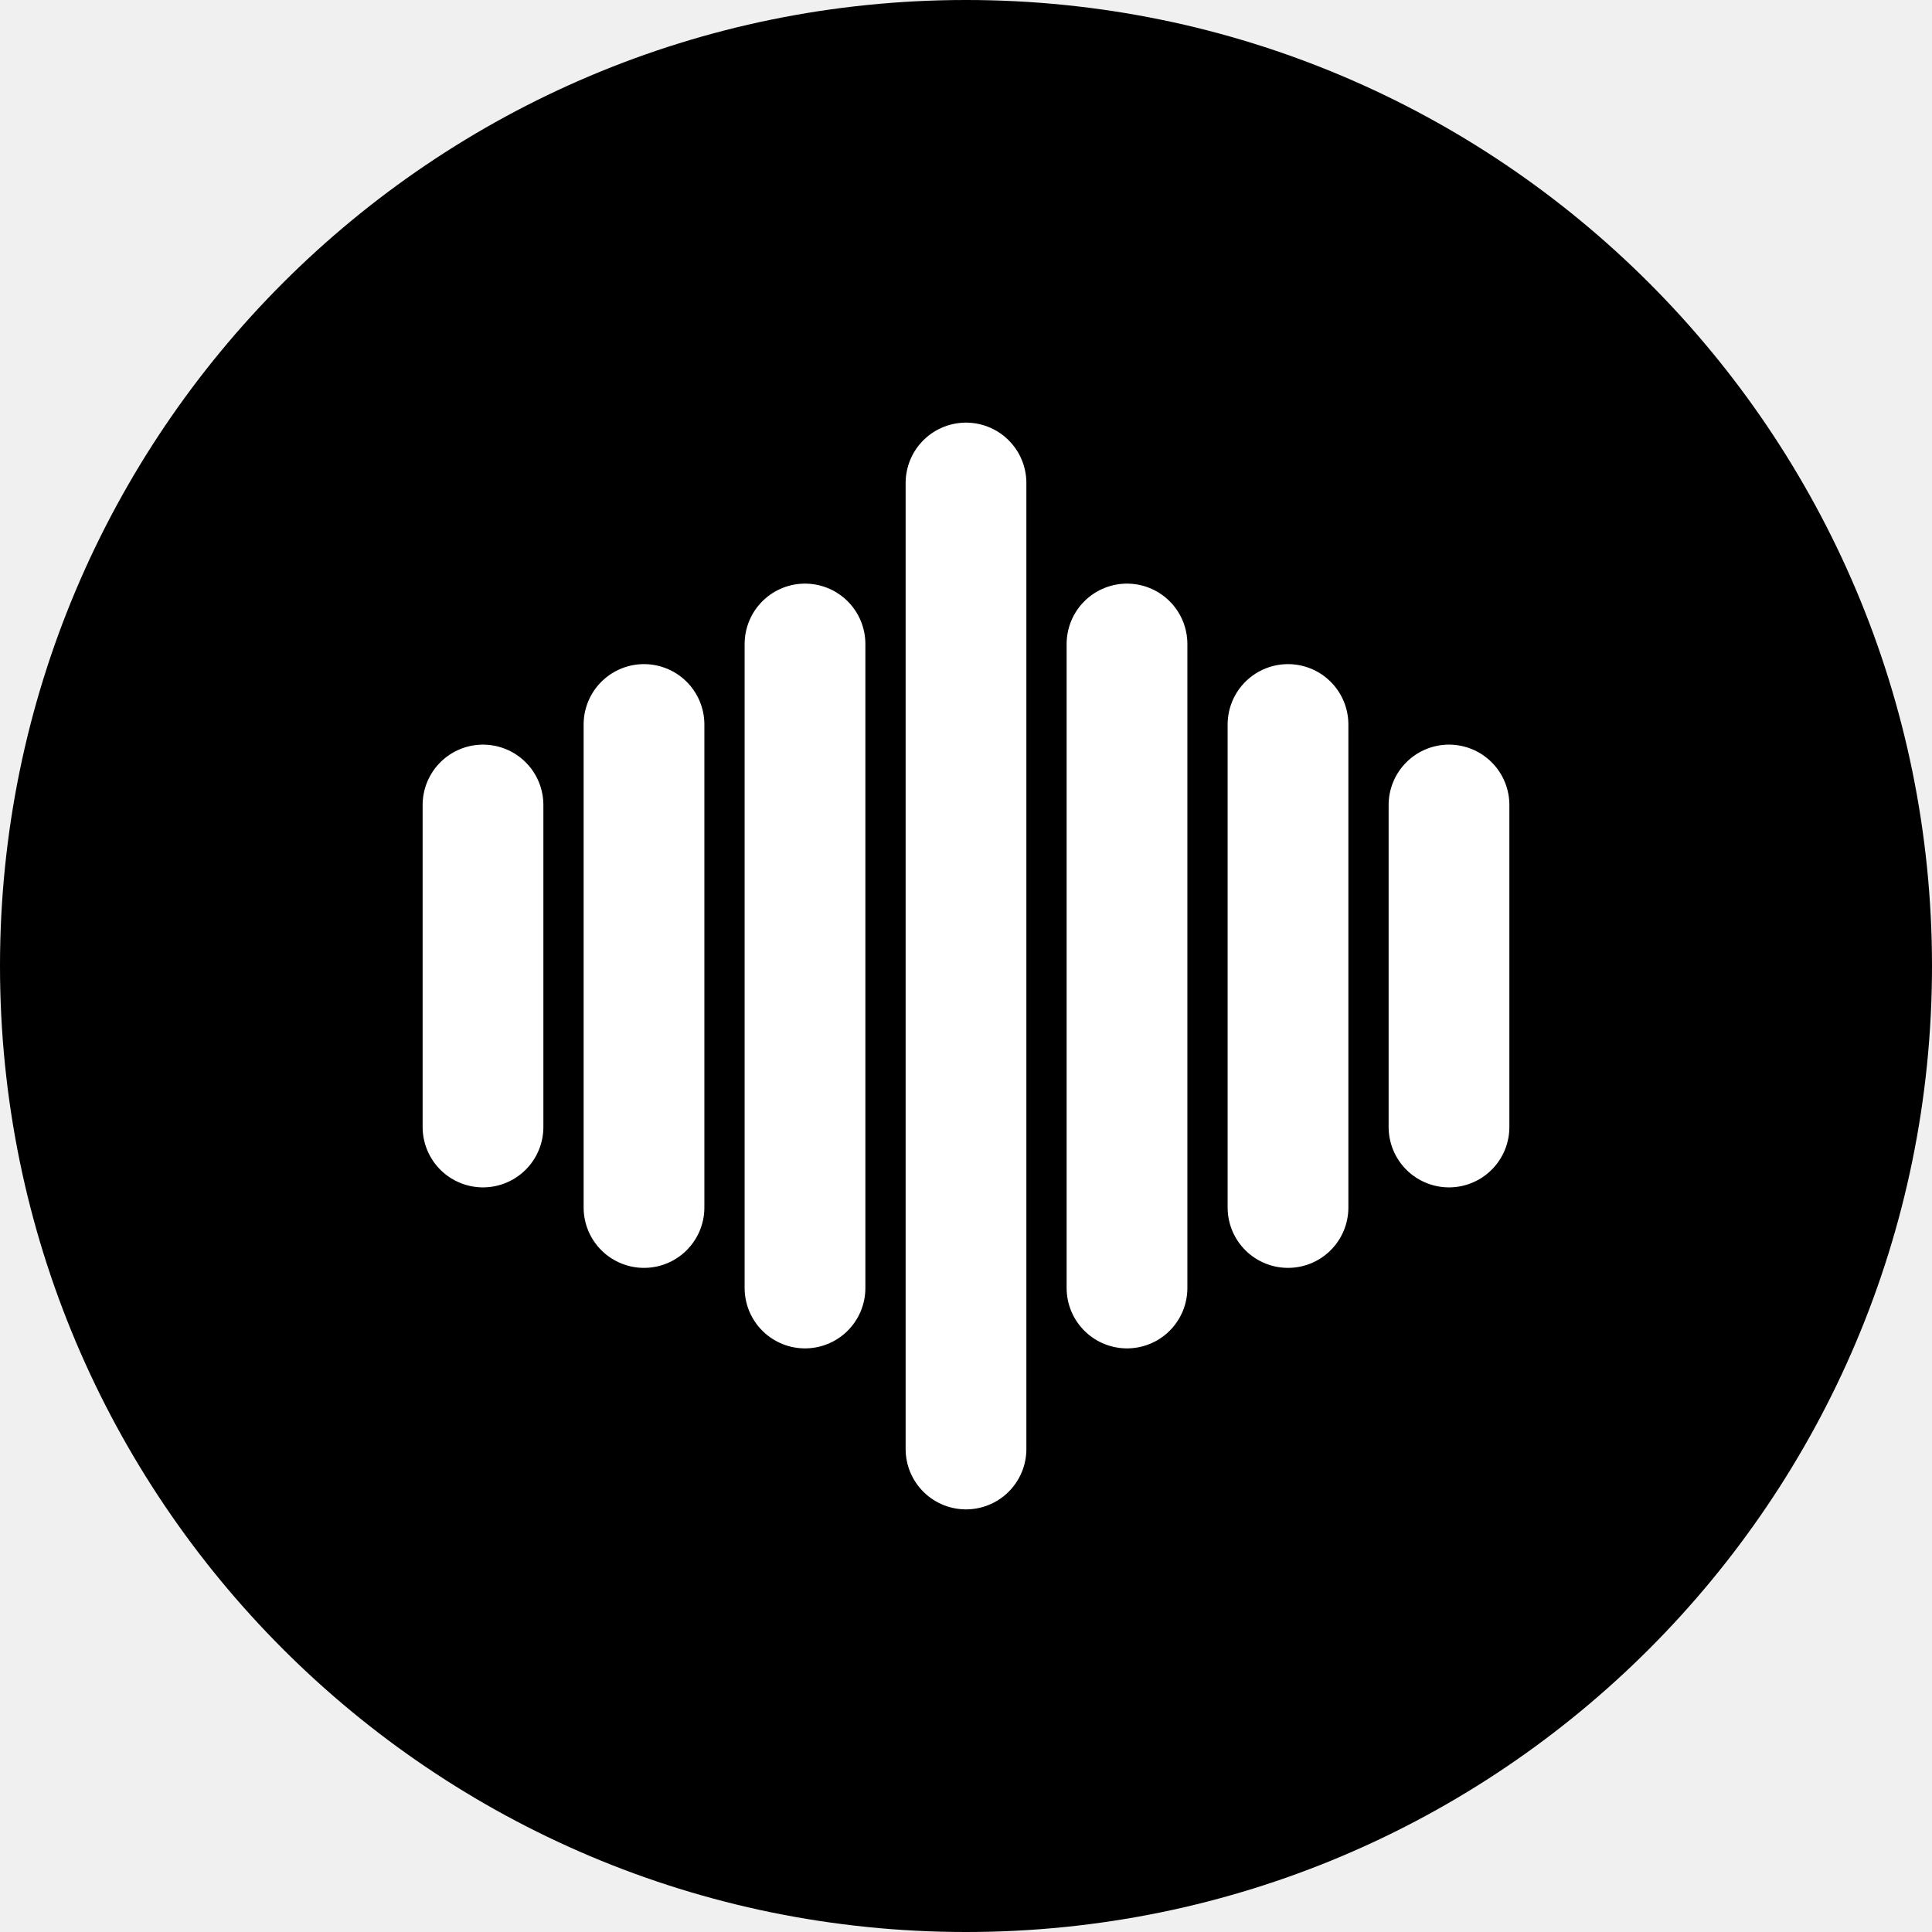
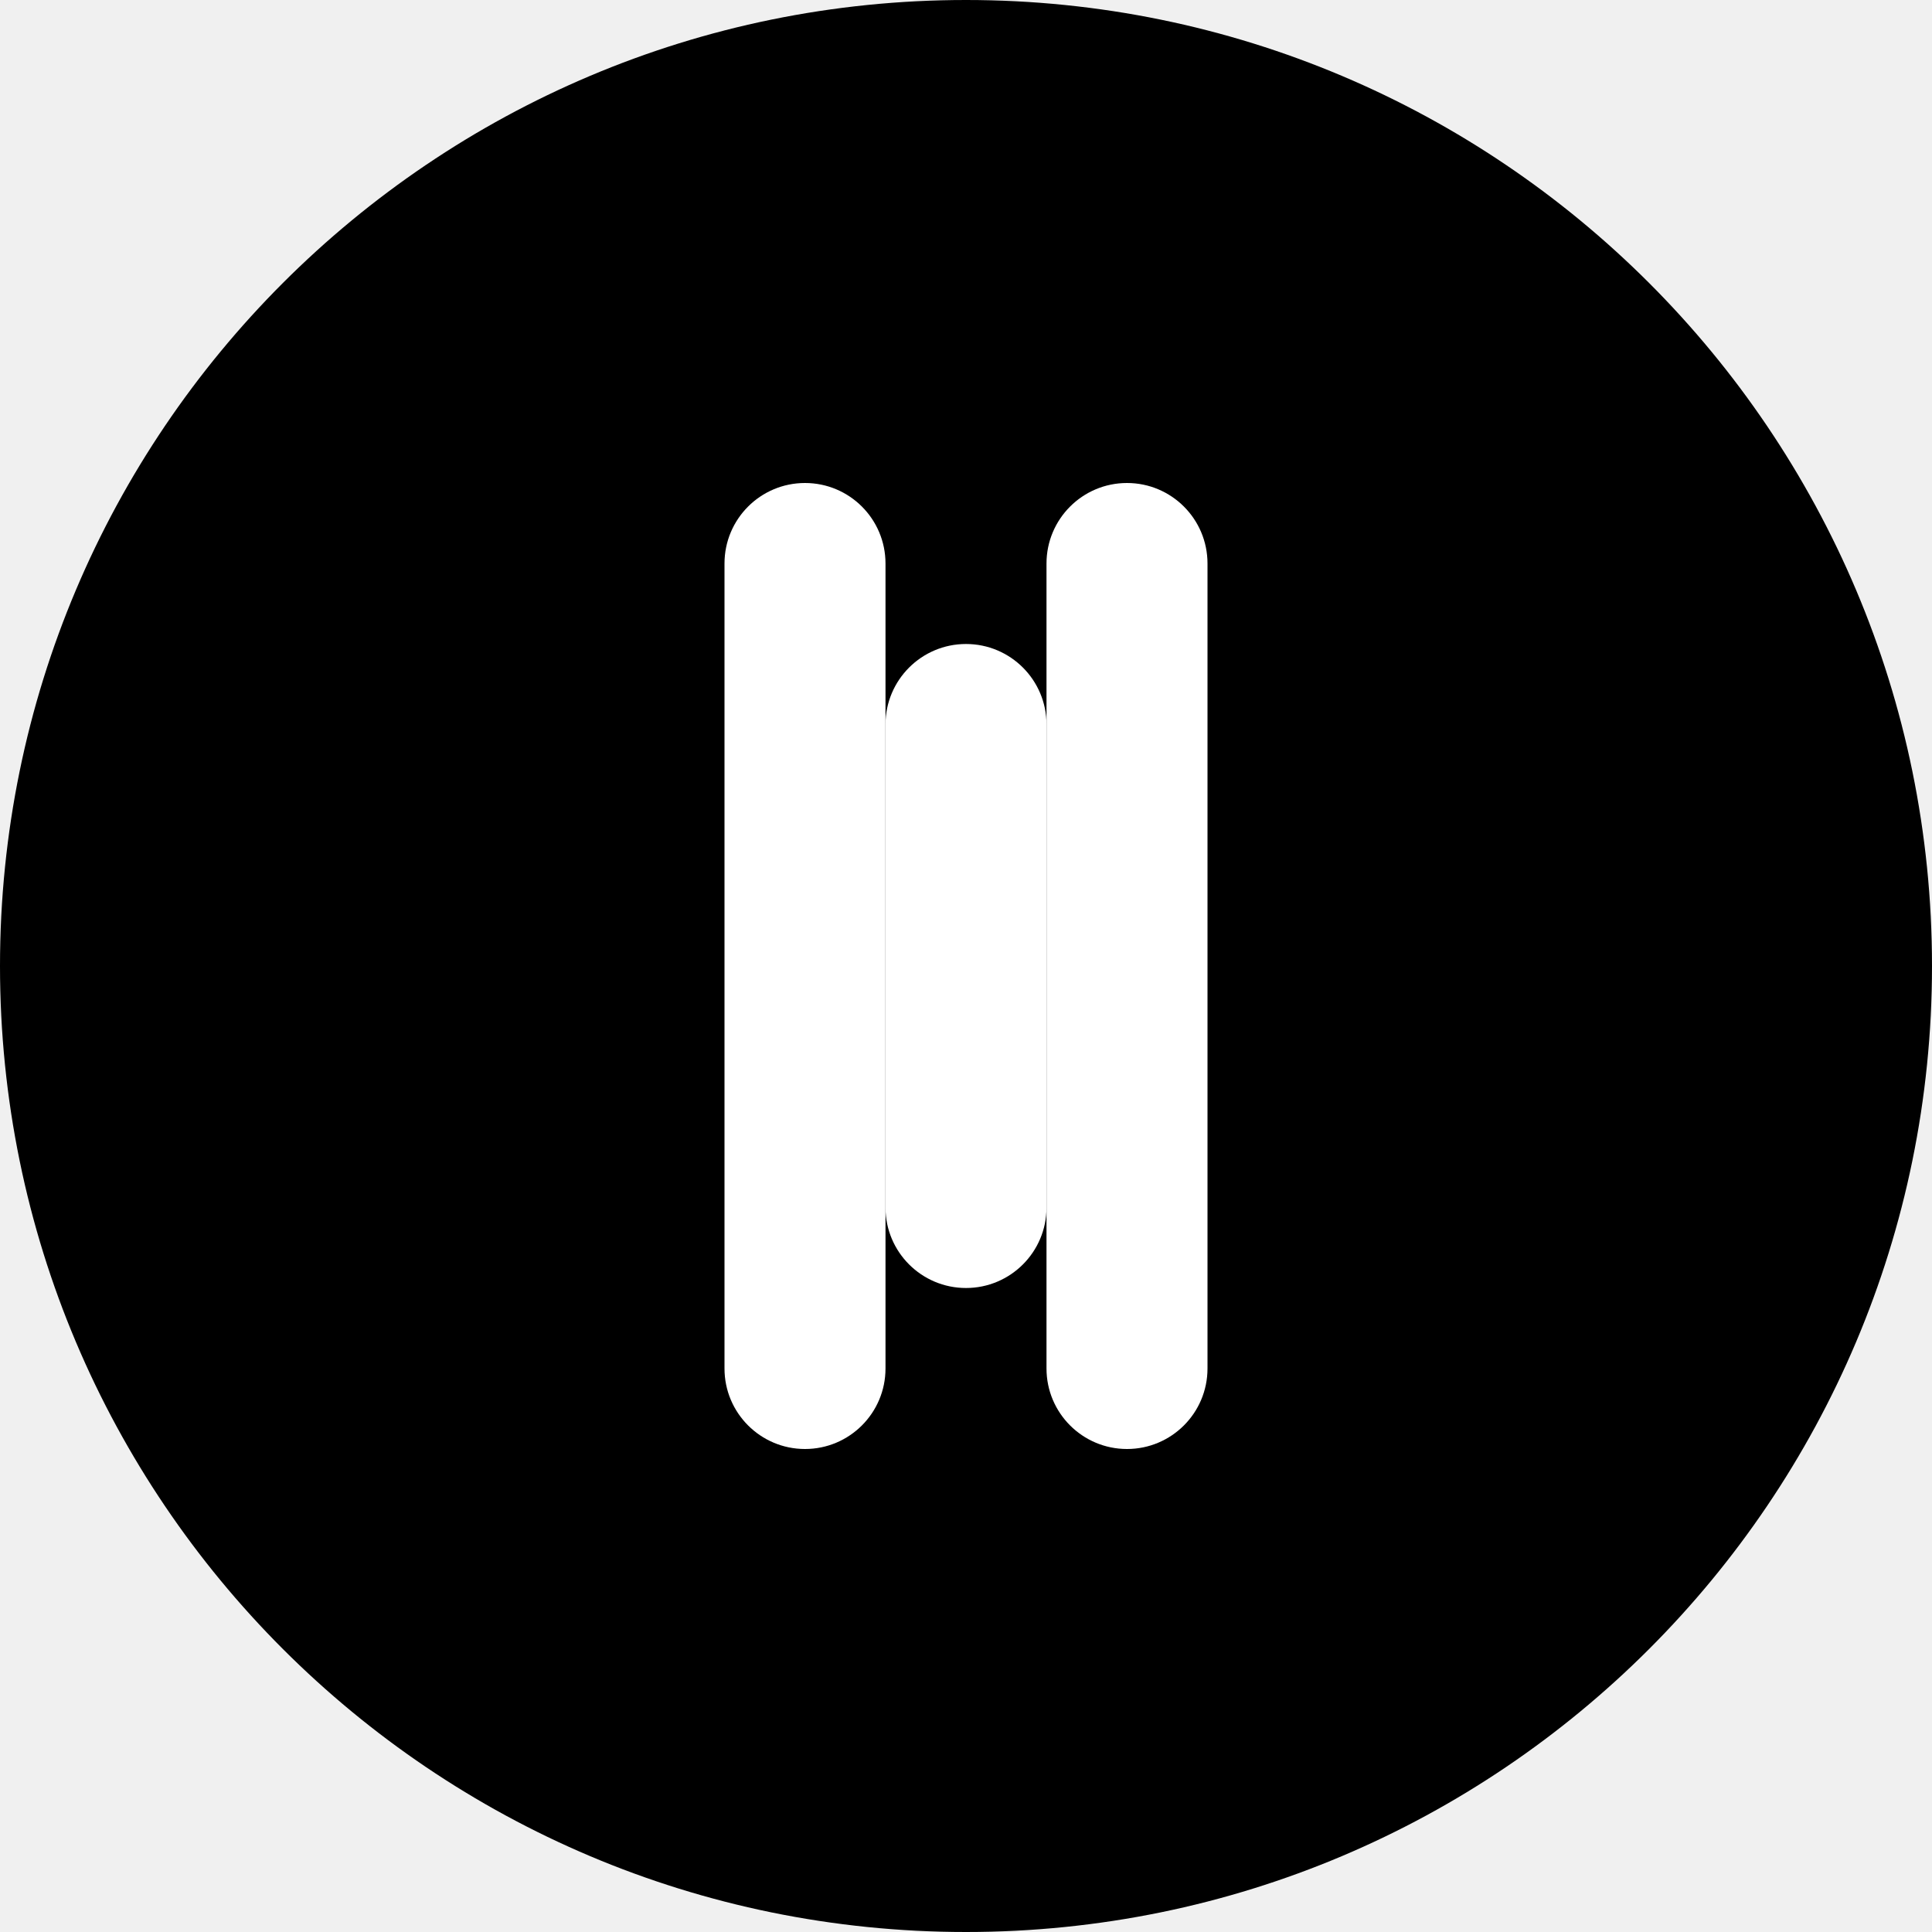
<svg xmlns="http://www.w3.org/2000/svg" width="24" height="24" viewBox="0 0 24 24" fill="none">
-   <circle cx="12" cy="12" r="12" fill="currentColor" />
-   <g stroke="white" stroke-width="1.5" stroke-linecap="round">
-     <line x1="6" y1="10" x2="6" y2="14" />
-     <line x1="8" y1="9" x2="8" y2="15" />
-     <line x1="10" y1="8" x2="10" y2="16" />
-     <line x1="12" y1="6" x2="12" y2="18" />
-     <line x1="14" y1="8" x2="14" y2="16" />
-     <line x1="16" y1="9" x2="16" y2="15" />
-     <line x1="18" y1="10" x2="18" y2="14" />
-   </g>
+   <circle cx="12" cy="12" r="12" fill="black" />
+   <rect x="9" y="6" width="2" height="12" rx="1" fill="white" />
+   <rect x="11" y="8" width="2" height="8" rx="1" fill="white" />
+   <rect x="13" y="6" width="2" height="12" rx="1" fill="white" />
</svg>
